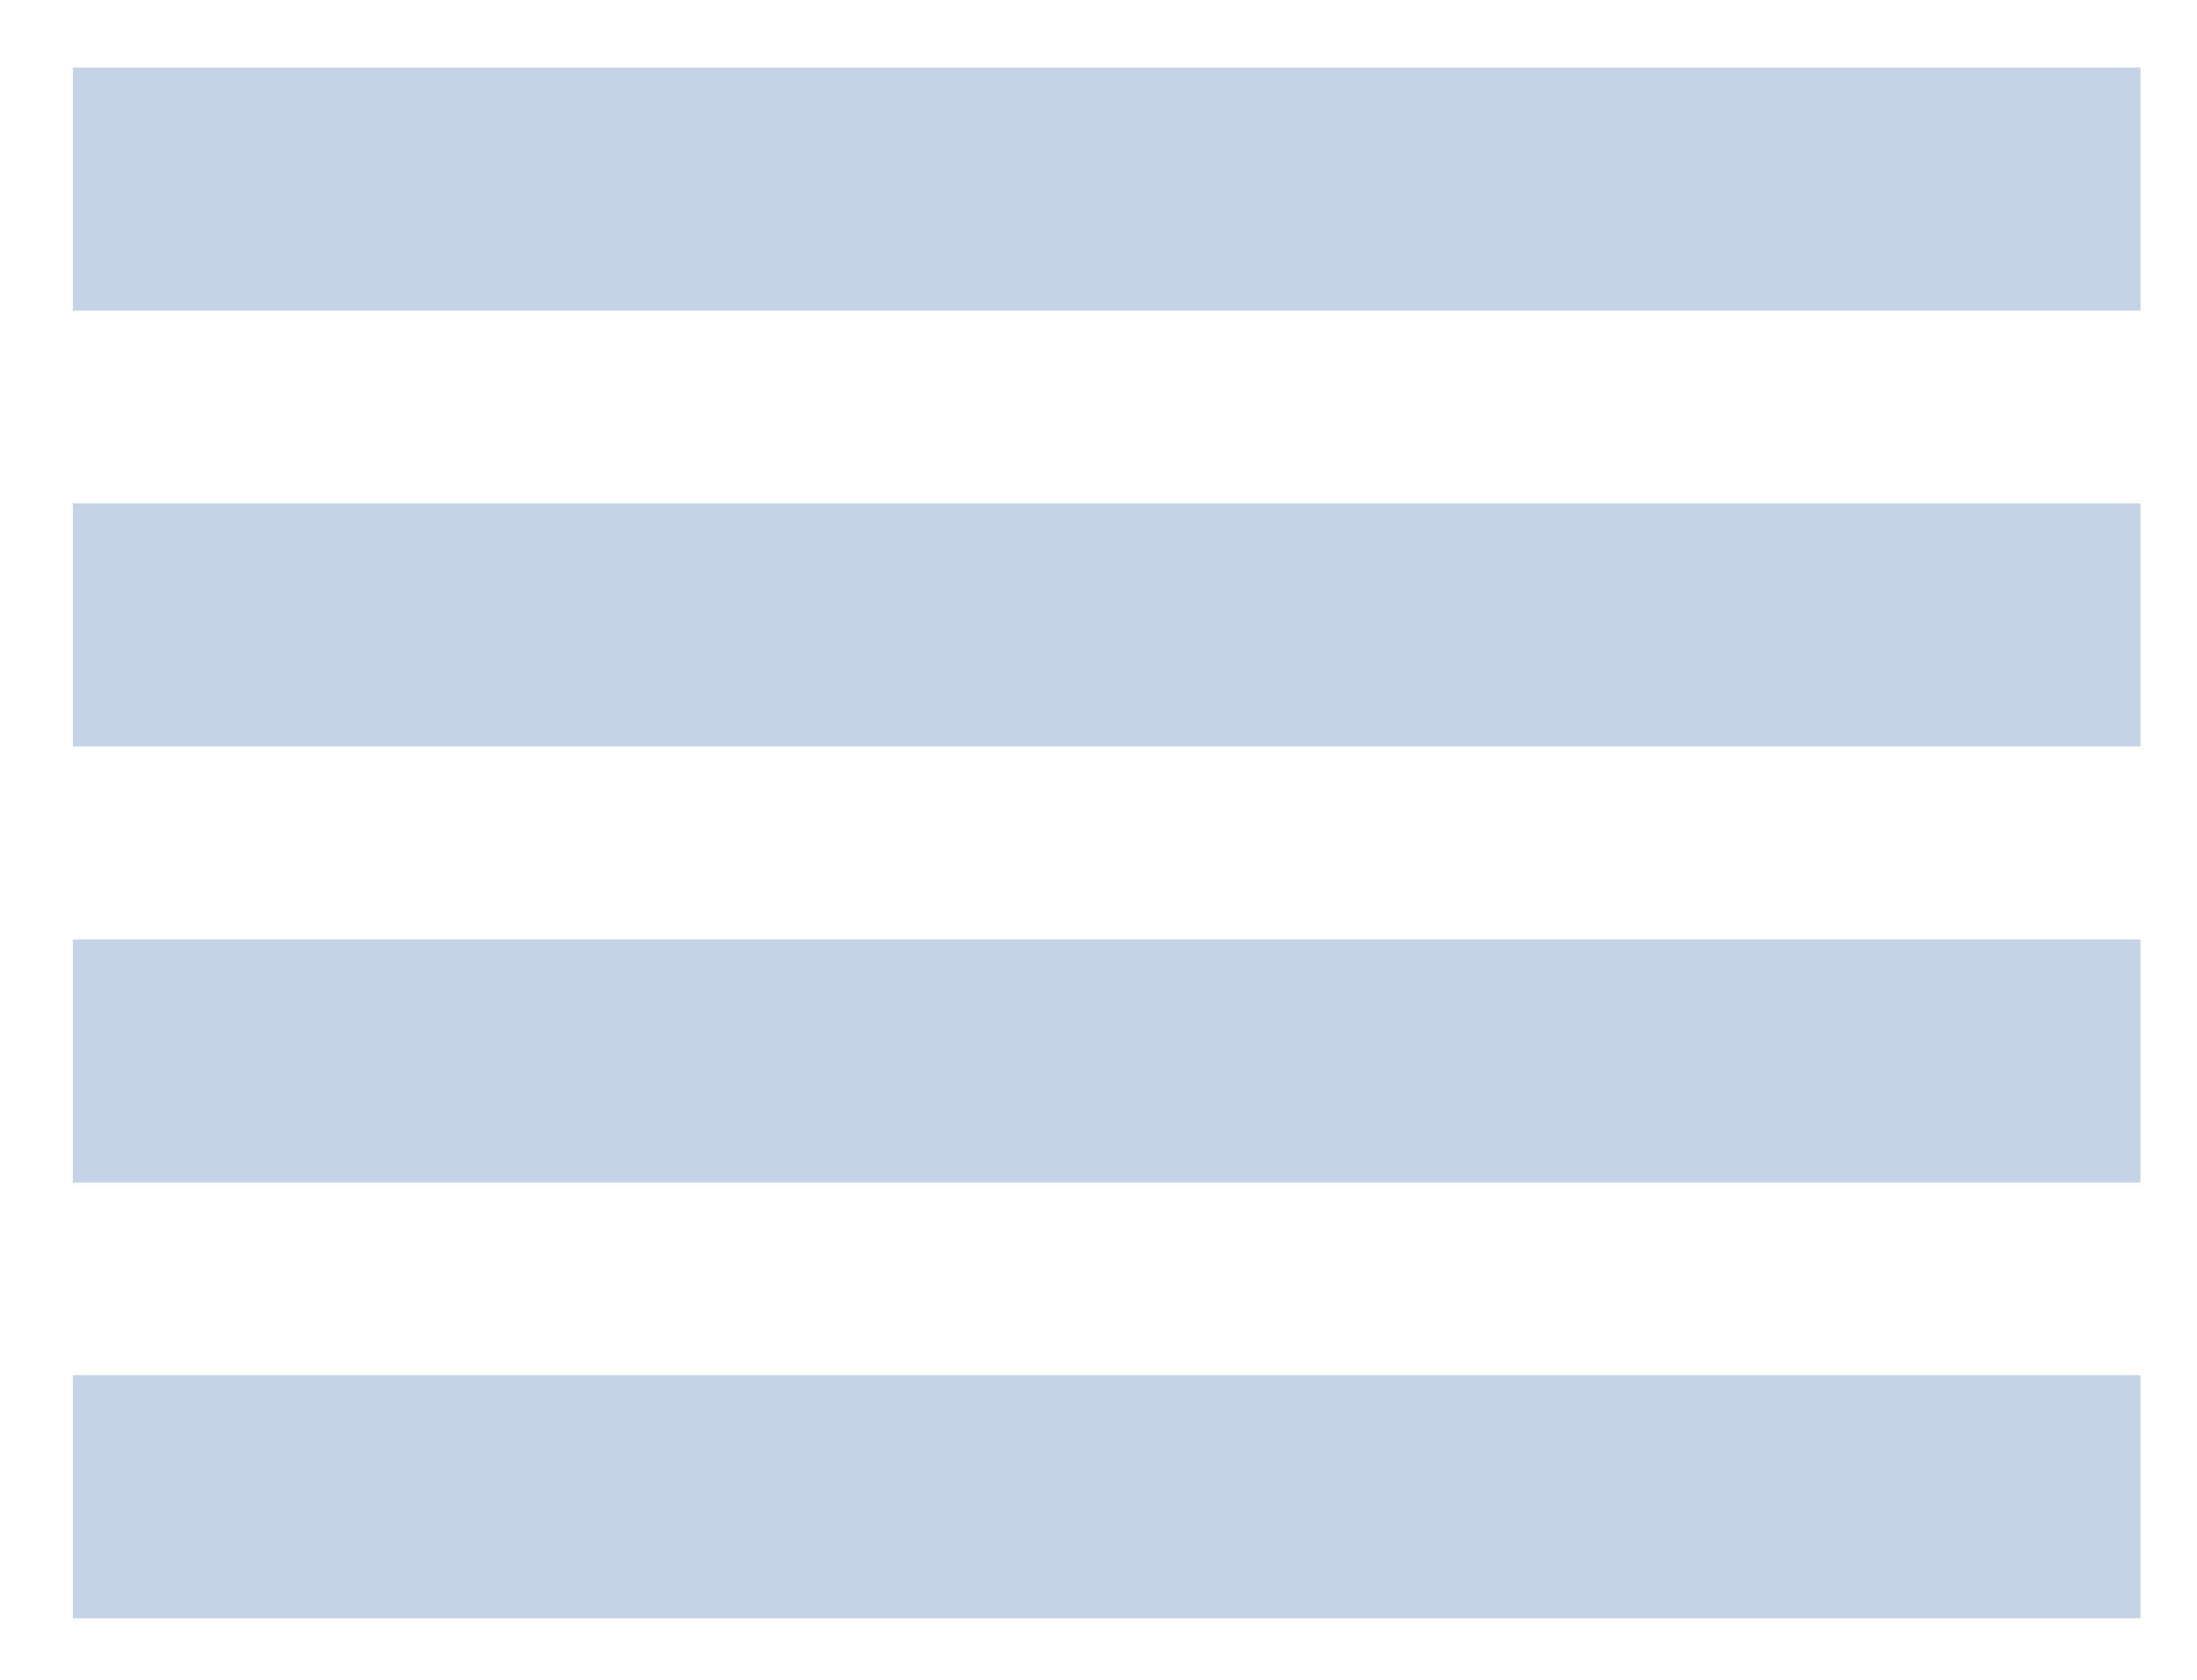
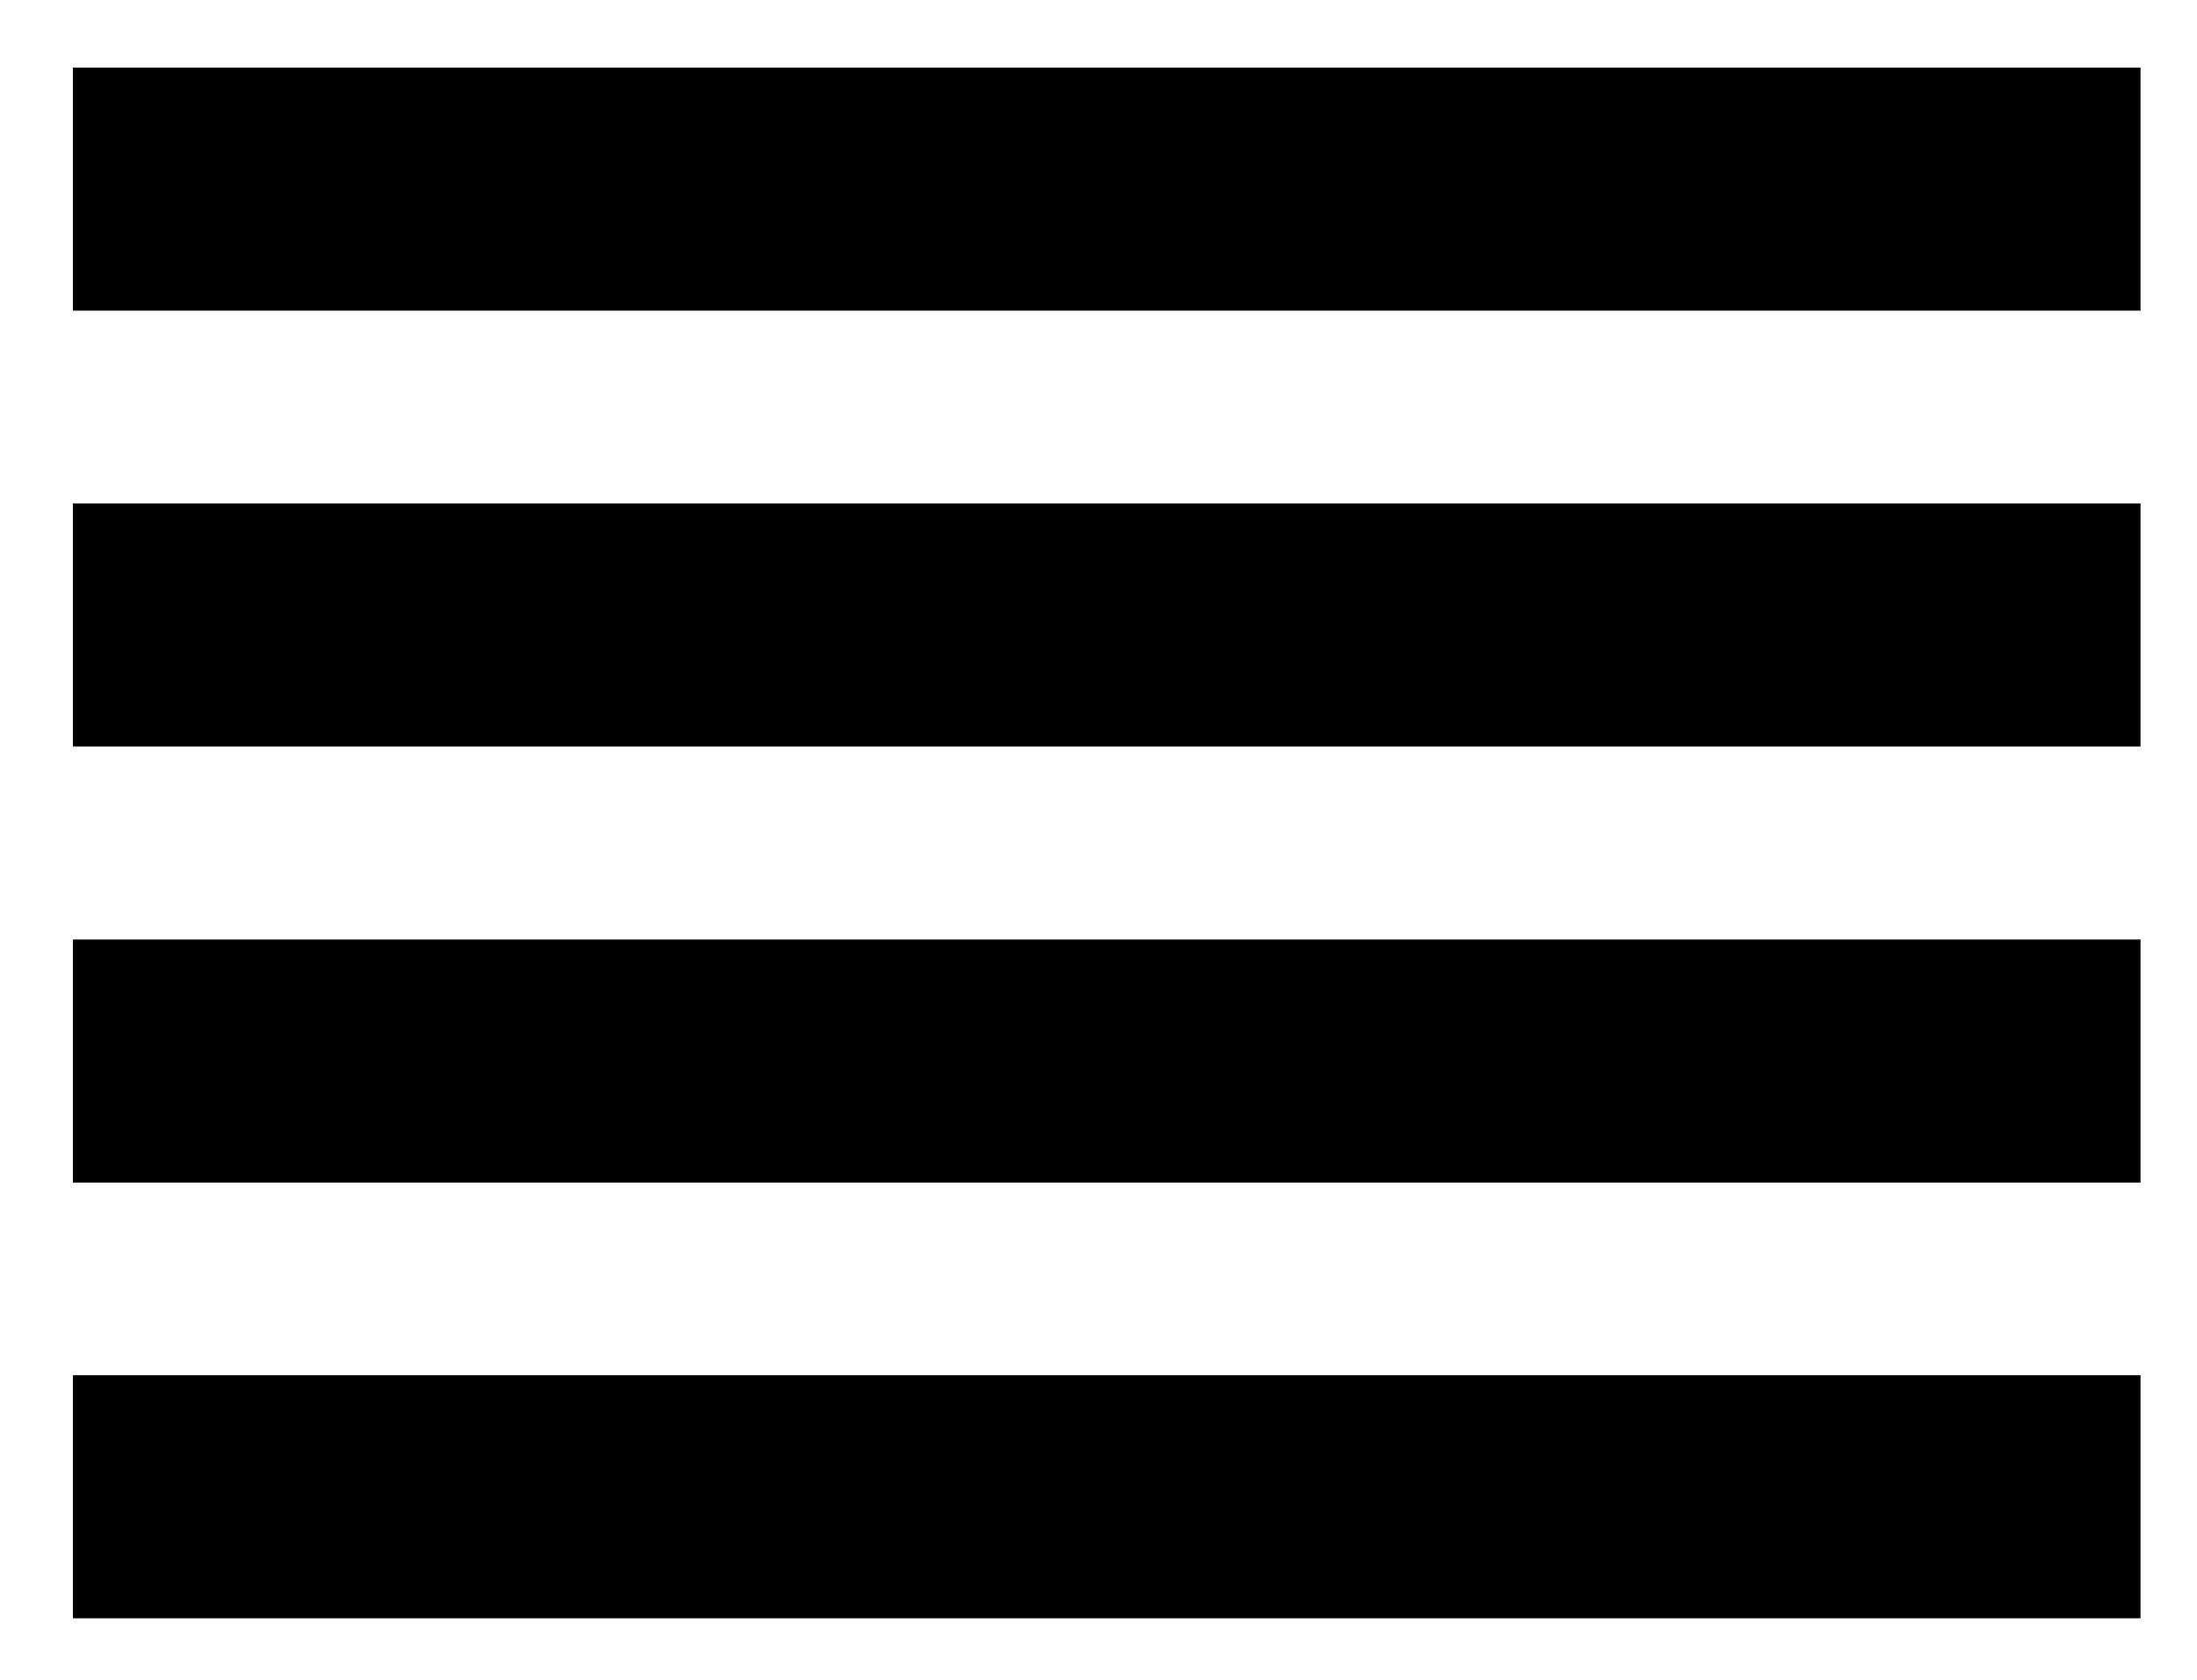
- <svg xmlns="http://www.w3.org/2000/svg" width="17" height="13" viewBox="0 0 17 13" fill="none">
-   <rect x="0.564" y="0.523" width="15.999" height="1.881" fill="#C4D3E6" />
-   <rect x="0.564" y="3.896" width="15.999" height="1.881" fill="#C4D3E6" />
-   <rect x="0.564" y="7.271" width="15.999" height="1.881" fill="#C4D3E6" />
-   <rect x="0.564" y="10.643" width="15.999" height="1.881" fill="#C4D3E6" />
+ <svg xmlns="http://www.w3.org/2000/svg" width="17" height="13" viewBox="0 0 17 13">
+   <rect x="0.564" y="0.523" width="15.999" height="1.881" />
+   <rect x="0.564" y="3.896" width="15.999" height="1.881" />
+   <rect x="0.564" y="7.271" width="15.999" height="1.881" />
+   <rect x="0.564" y="10.643" width="15.999" height="1.881" />
</svg>
